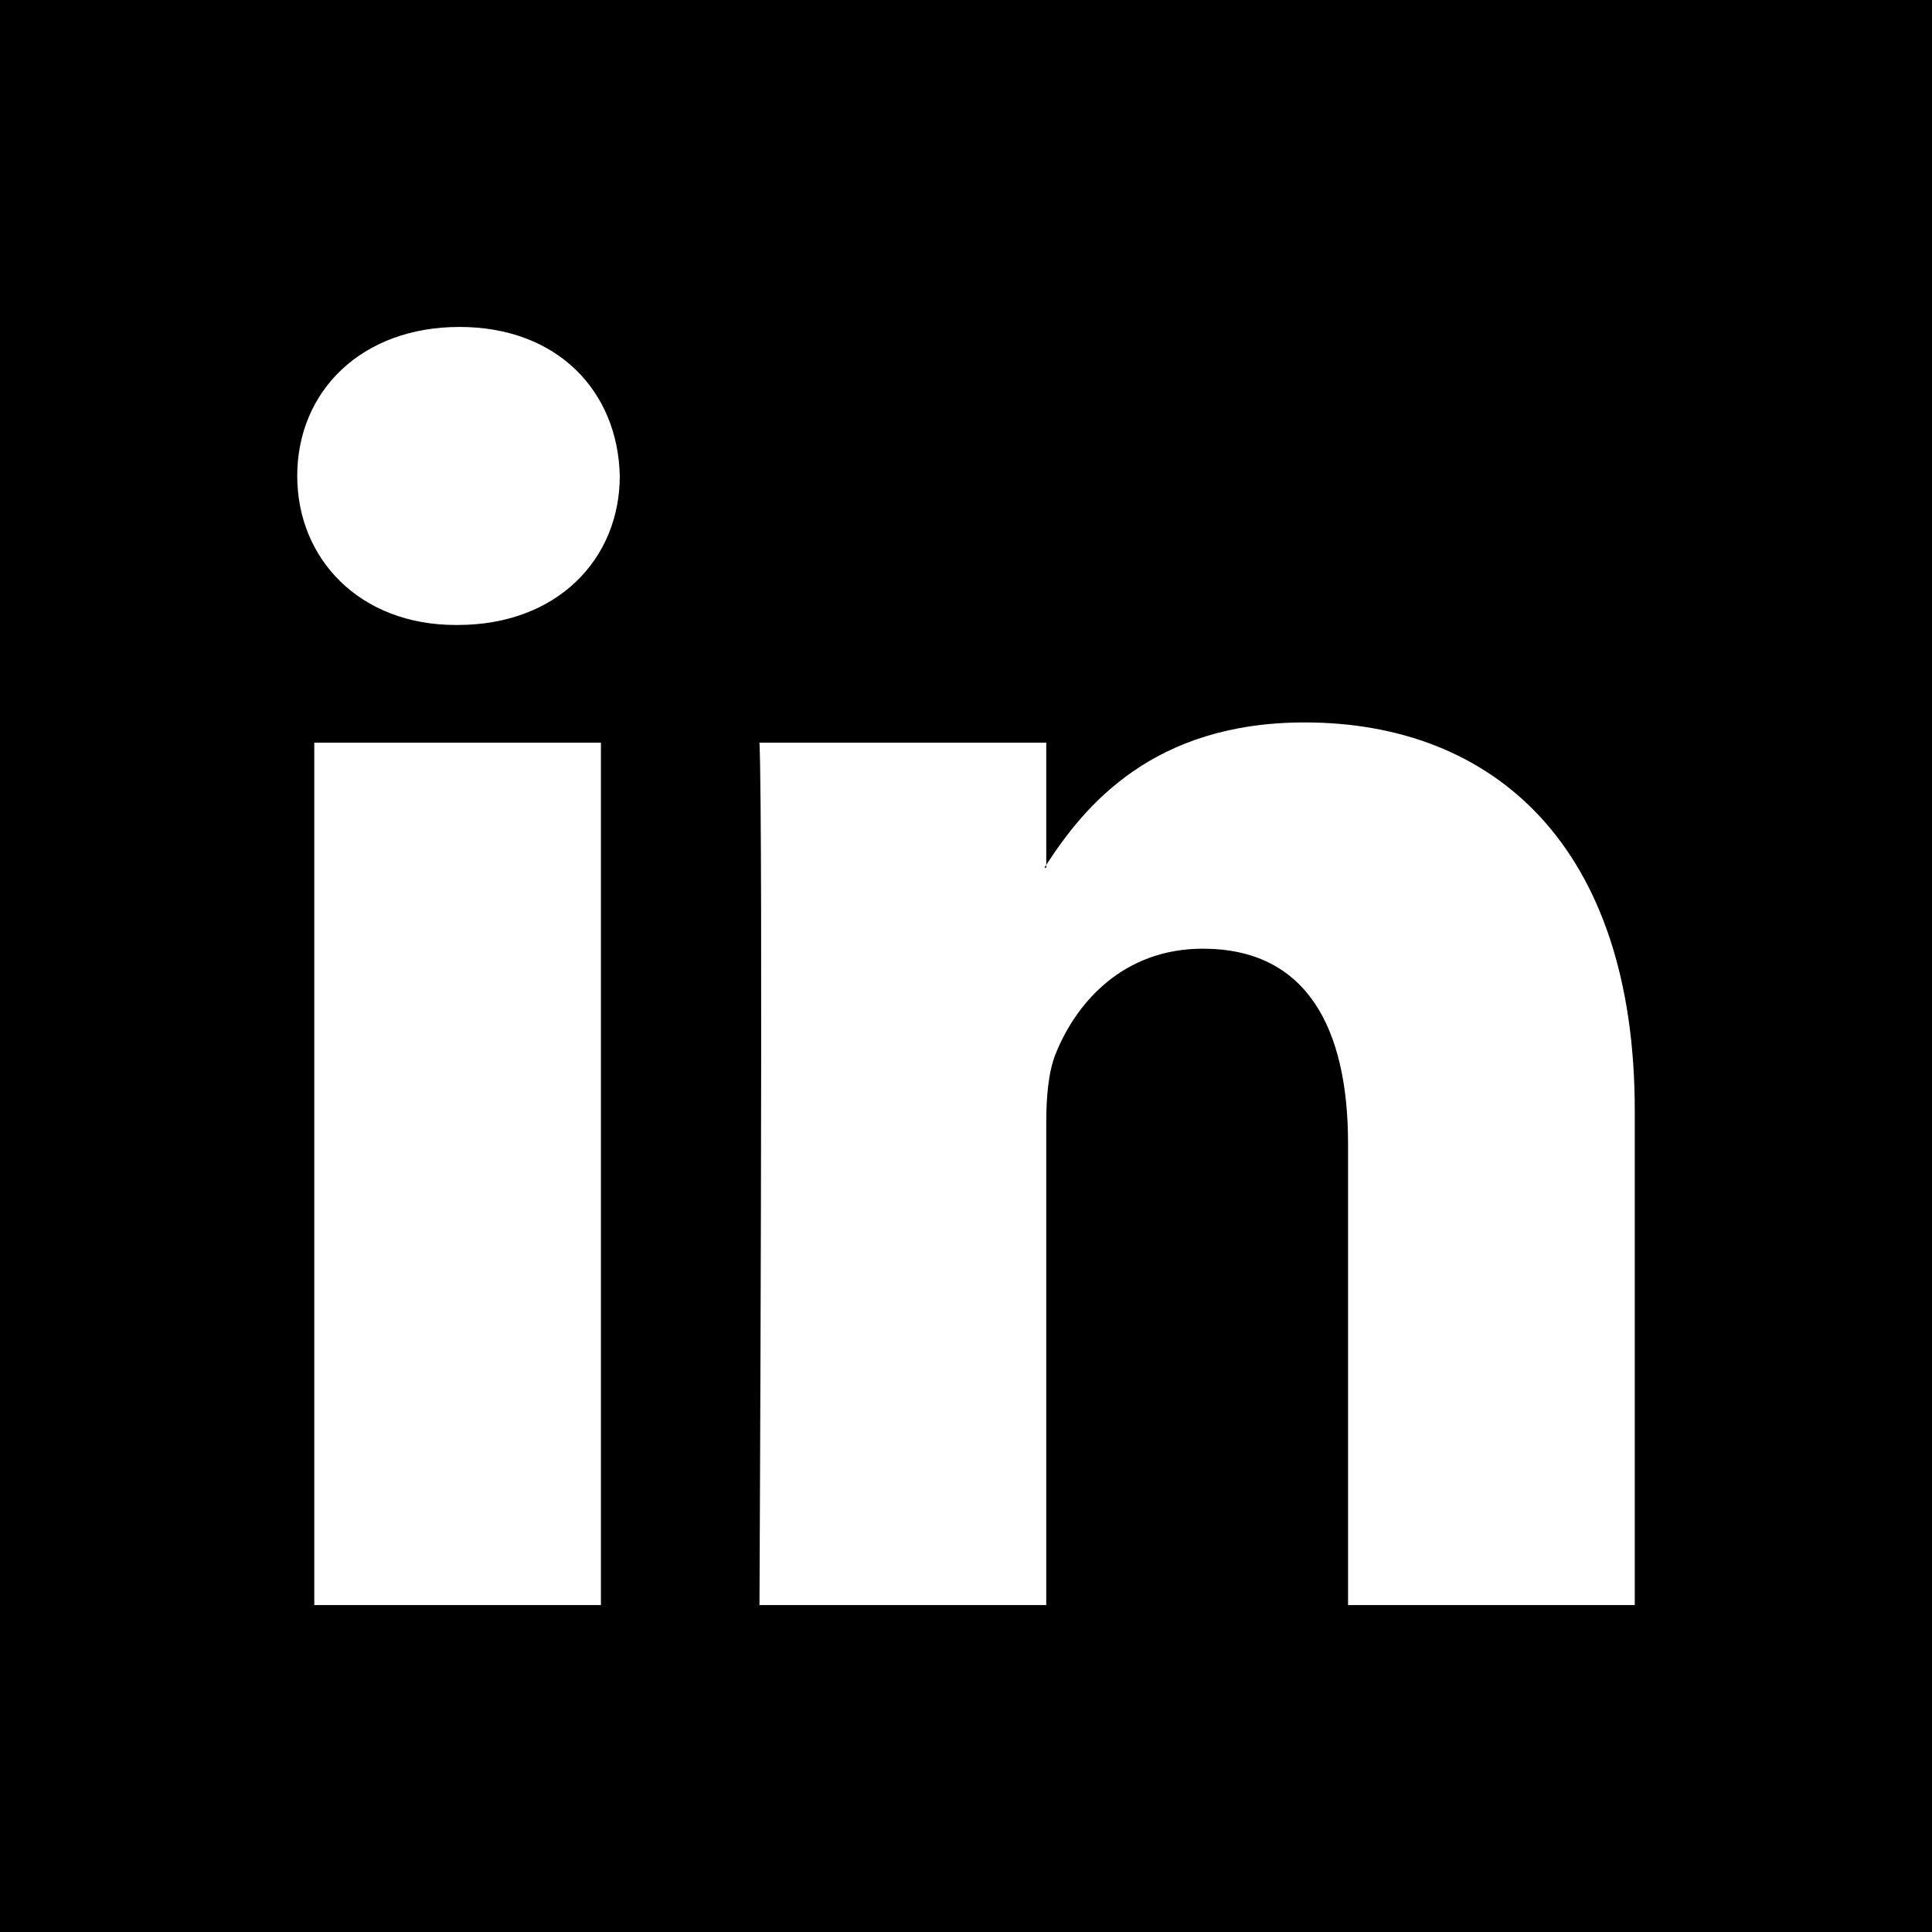
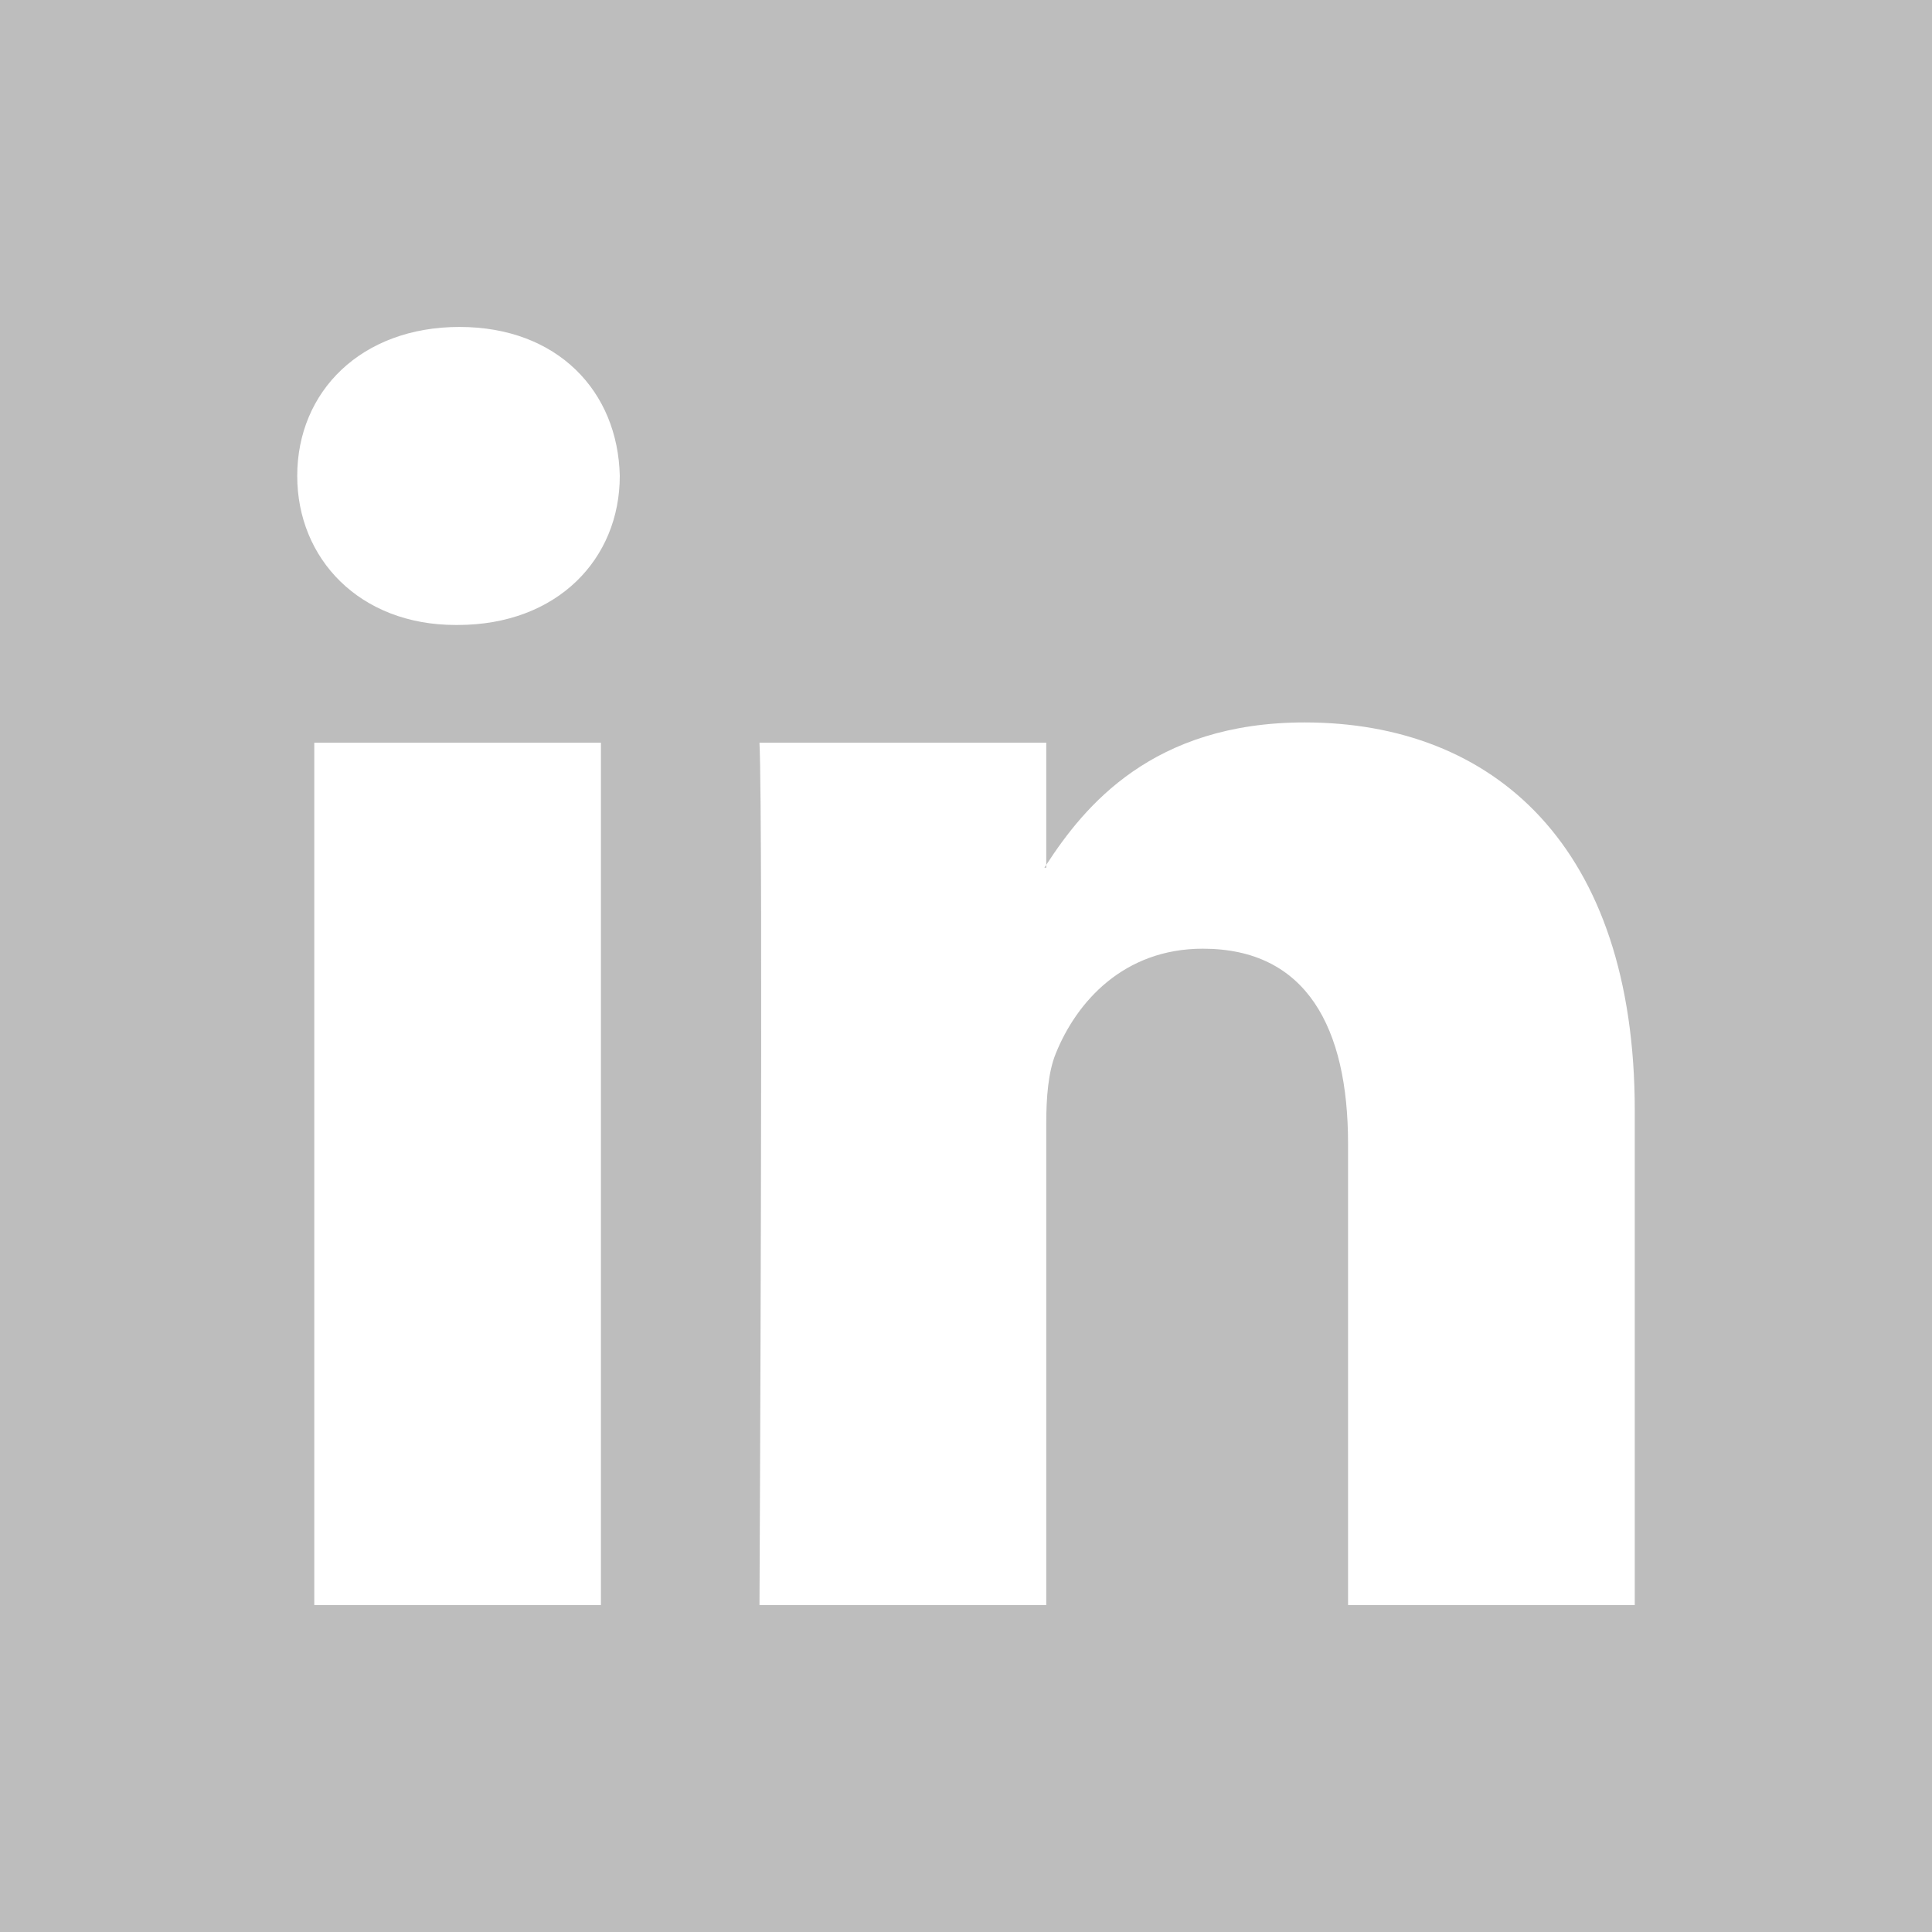
- <svg xmlns="http://www.w3.org/2000/svg" version="1.1" id="Layer_1" x="0px" y="0px" viewBox="0 0 455 455" style="enable-background:new 0 0 455 455;" xml:space="preserve">
+ <svg xmlns="http://www.w3.org/2000/svg" version="1.1" id="Layer_1" x="0px" y="0px" viewBox="0 0 455 455" style="enable-background:new 0 0 455 455;" xml:space="preserve" fill="#bdbdbd">
  <g>
    <path style="fill-rule:evenodd;clip-rule:evenodd;" d="M246.4,204.35v-0.665c-0.136,0.223-0.324,0.446-0.442,0.665H246.4z" />
    <path style="fill-rule:evenodd;clip-rule:evenodd;" d="M0,0v455h455V0H0z M141.522,378.002H74.016V174.906h67.506V378.002z    M107.769,147.186h-0.446C84.678,147.186,70,131.585,70,112.085c0-19.928,15.107-35.087,38.211-35.087   c23.109,0,37.31,15.159,37.752,35.087C145.963,131.585,131.32,147.186,107.769,147.186z M385,378.002h-67.524V269.345   c0-27.291-9.756-45.92-34.195-45.92c-18.664,0-29.755,12.543-34.641,24.693c-1.776,4.34-2.24,10.373-2.24,16.459v113.426h-67.537   c0,0,0.905-184.043,0-203.096H246.4v28.779c8.973-13.807,24.986-33.547,60.856-33.547c44.437,0,77.744,29.02,77.744,91.398V378.002   z" />
  </g>
  <g>
</g>
  <g>
</g>
  <g>
</g>
  <g>
</g>
  <g>
</g>
  <g>
</g>
  <g>
</g>
  <g>
</g>
  <g>
</g>
  <g>
</g>
  <g>
</g>
  <g>
</g>
  <g>
</g>
  <g>
</g>
  <g>
</g>
</svg>
